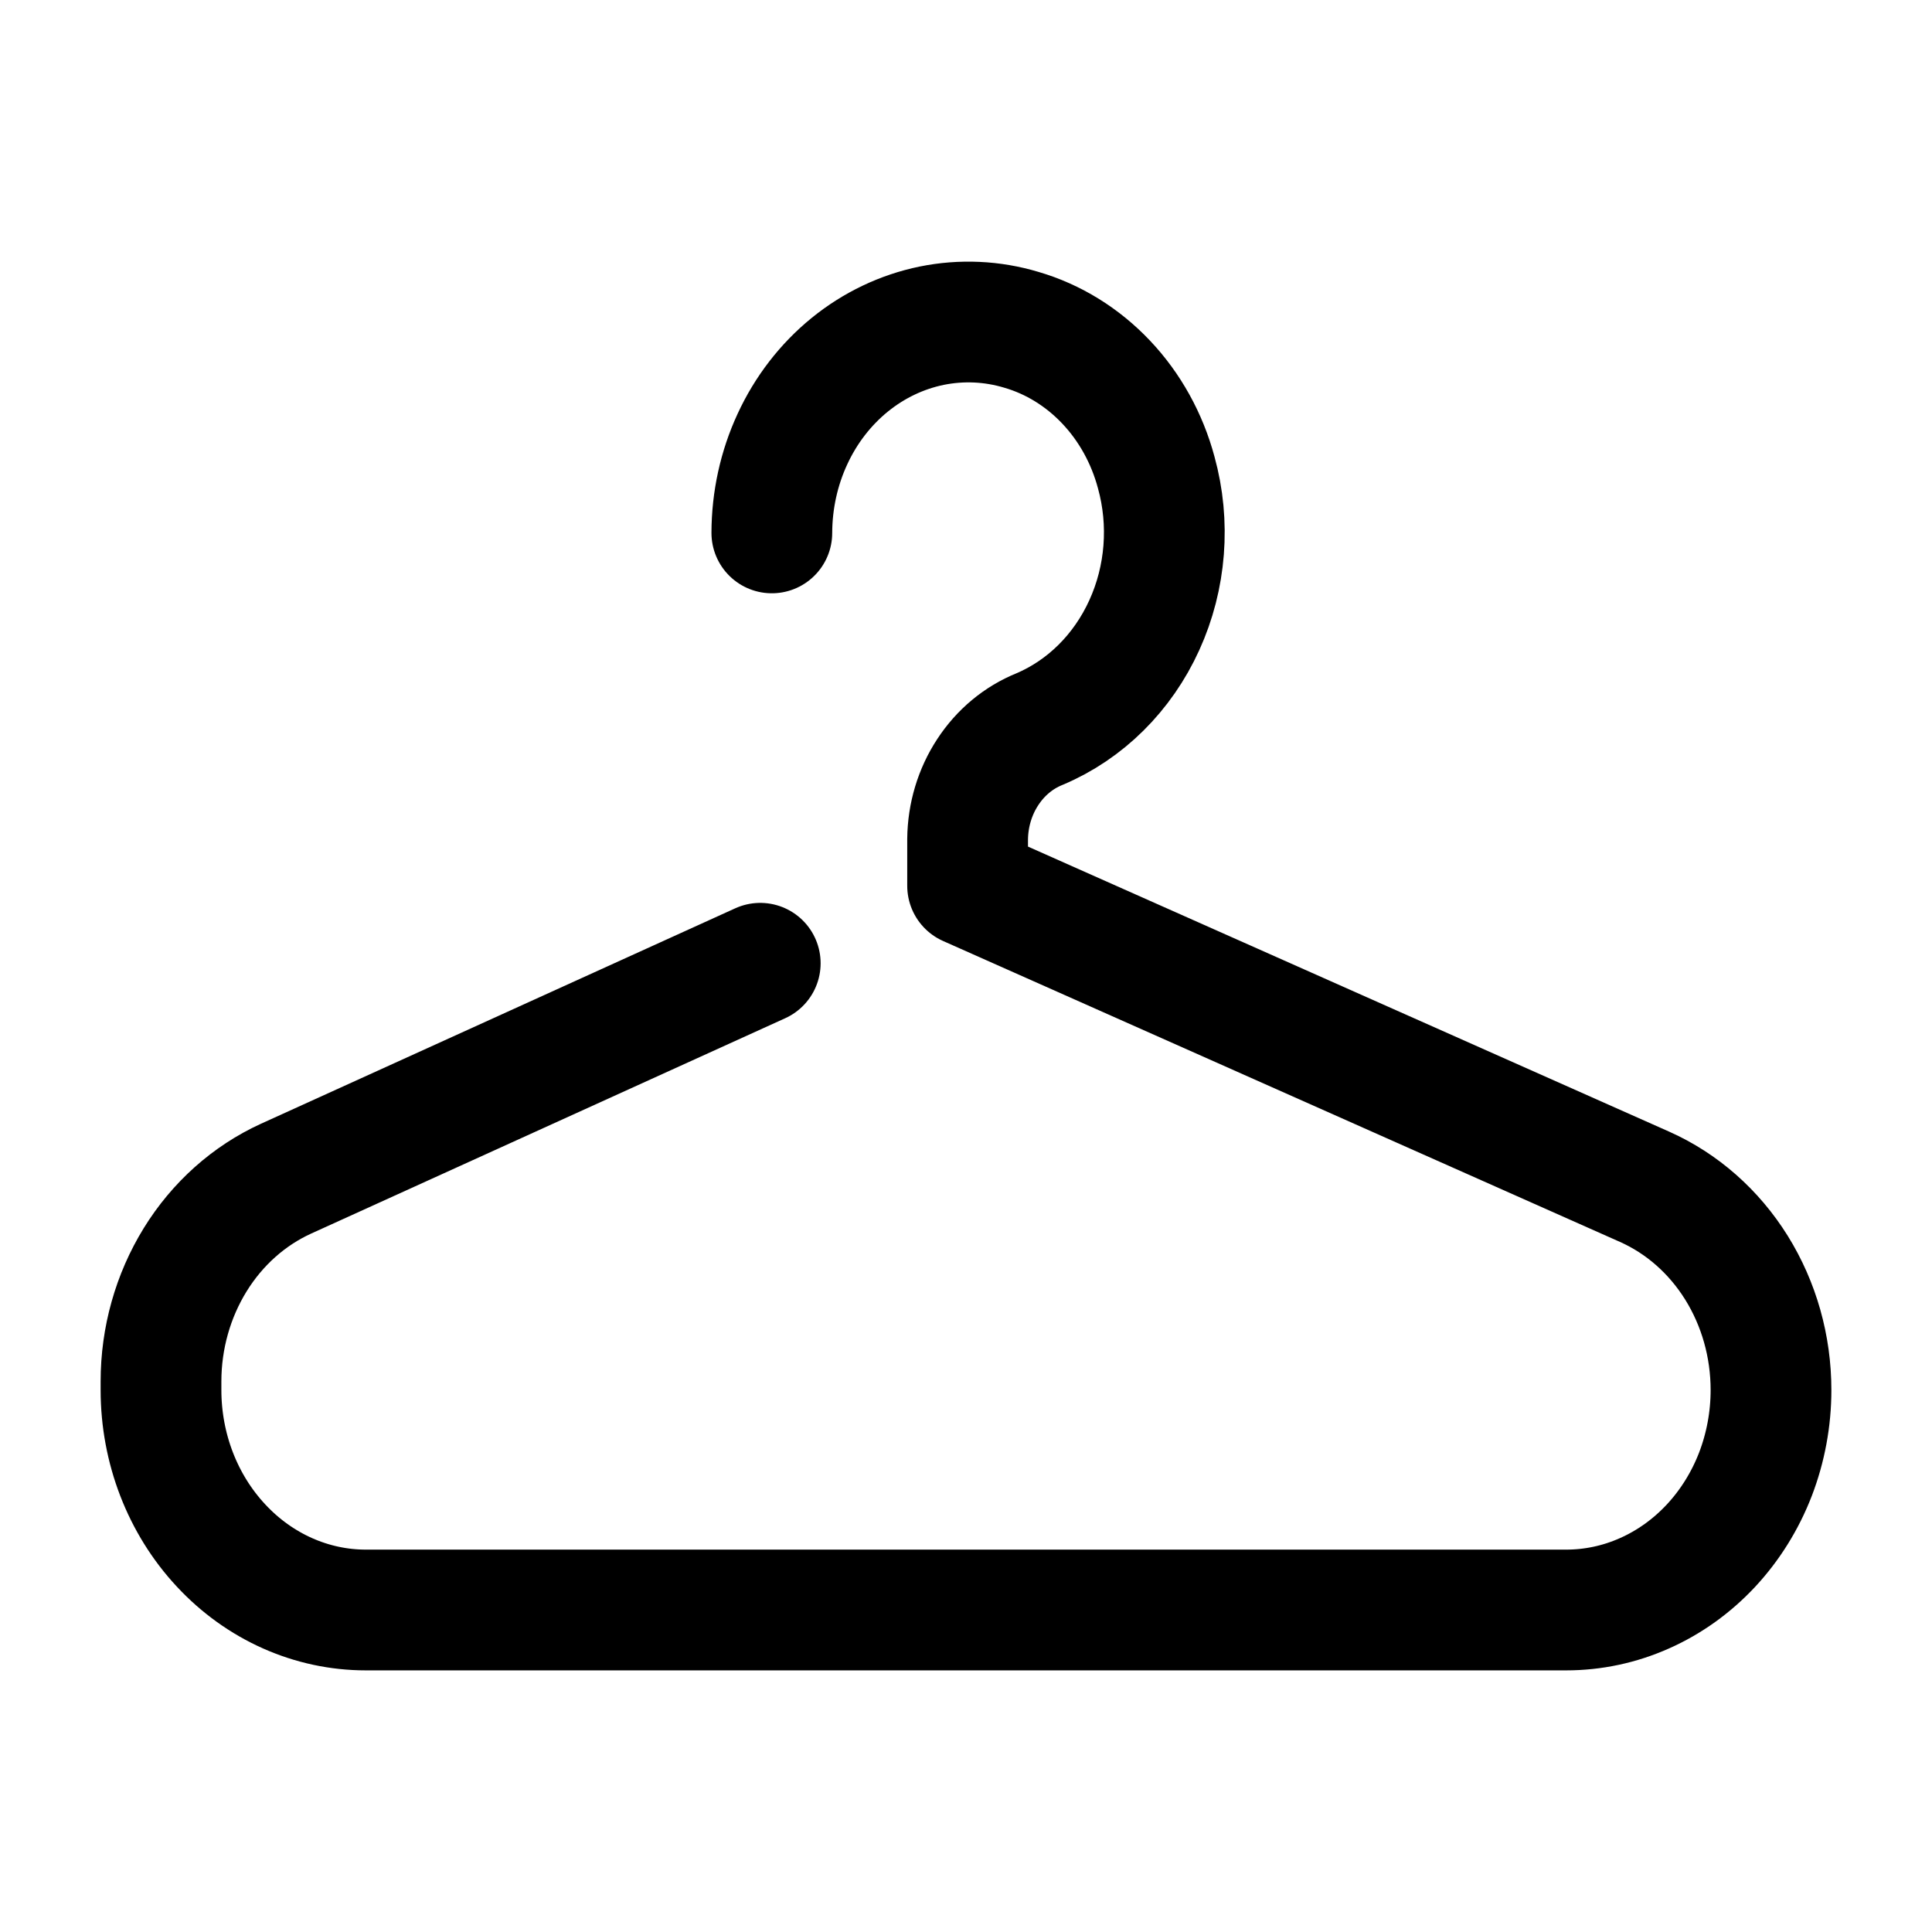
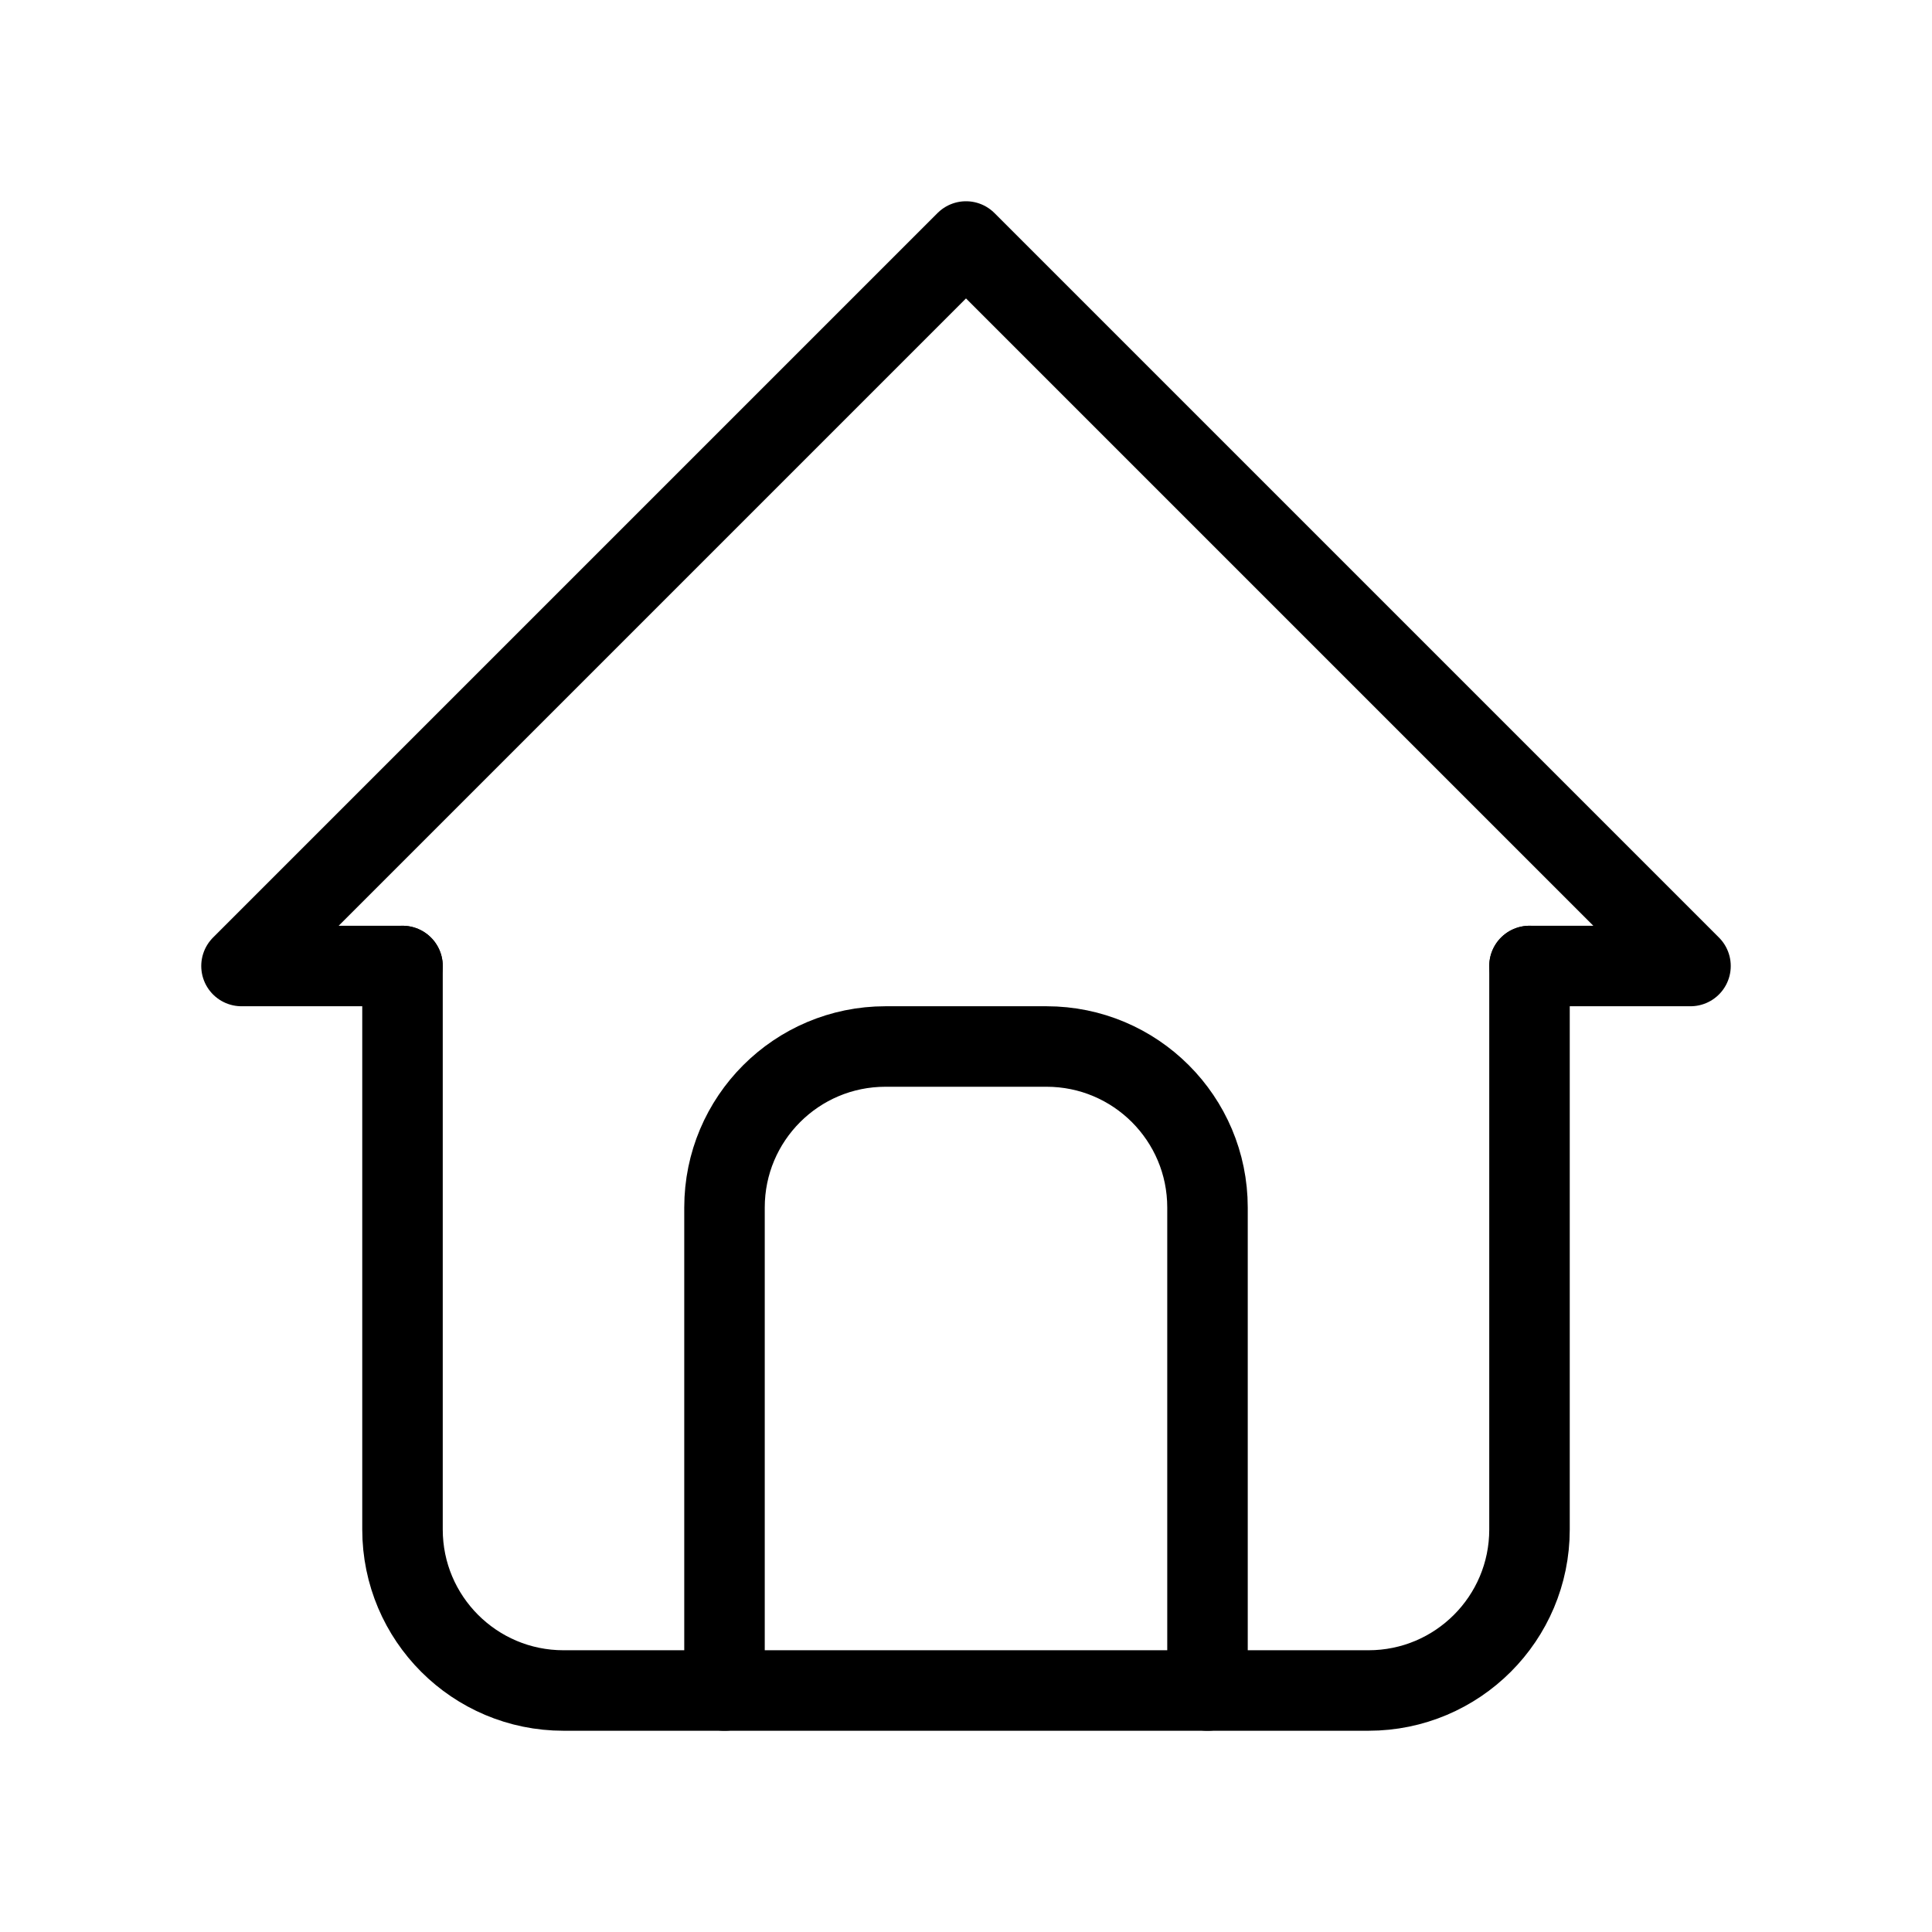
- <svg xmlns="http://www.w3.org/2000/svg" width="24" height="24" viewBox="0 0 24 24" fill="none">
-   <path d="M9.444 11.966L3.553 14.642C3.093 14.852 2.7 15.202 2.424 15.65C2.148 16.098 2 16.623 2 17.16V17.267C2 17.992 2.268 18.687 2.746 19.199C3.223 19.712 3.87 20 4.545 20H19.455C19.789 20 20.12 19.93 20.429 19.792C20.738 19.655 21.018 19.454 21.255 19.2C21.491 18.946 21.679 18.645 21.807 18.313C21.934 17.982 22 17.626 22 17.267C22 16.726 21.851 16.198 21.571 15.748C21.291 15.299 20.894 14.949 20.428 14.742L12.02 11.004V10.424C12.023 10.126 12.11 9.836 12.27 9.592C12.429 9.348 12.653 9.162 12.913 9.057C13.482 8.817 13.947 8.356 14.215 7.766C14.484 7.176 14.537 6.499 14.363 5.869C14.249 5.444 14.035 5.058 13.742 4.748C13.448 4.437 13.086 4.213 12.688 4.097C12.326 3.988 11.944 3.971 11.574 4.046C11.204 4.122 10.855 4.288 10.555 4.532C10.255 4.776 10.011 5.092 9.844 5.454C9.676 5.816 9.589 6.215 9.588 6.62" stroke="black" stroke-width="1.5" stroke-linecap="round" stroke-linejoin="round" />
+ <svg xmlns="http://www.w3.org/2000/svg" width="24" height="24" viewBox="0 0 24 24" fill="none" stroke="currentColor" stroke-width="1" stroke-linecap="round" stroke-linejoin="round" class="icon icon-tabler icons-tabler-outline icon-tabler-home">
+   <path stroke="none" d="M0 0h24v24H0z" fill="none" />
+   <path d="M5 12l-2 0l9 -9l9 9l-2 0" />
+   <path d="M5 12v7a2 2 0 0 0 2 2h10a2 2 0 0 0 2 -2v-7" />
+   <path d="M9 21v-6a2 2 0 0 1 2 -2h2a2 2 0 0 1 2 2v6" />
</svg>
